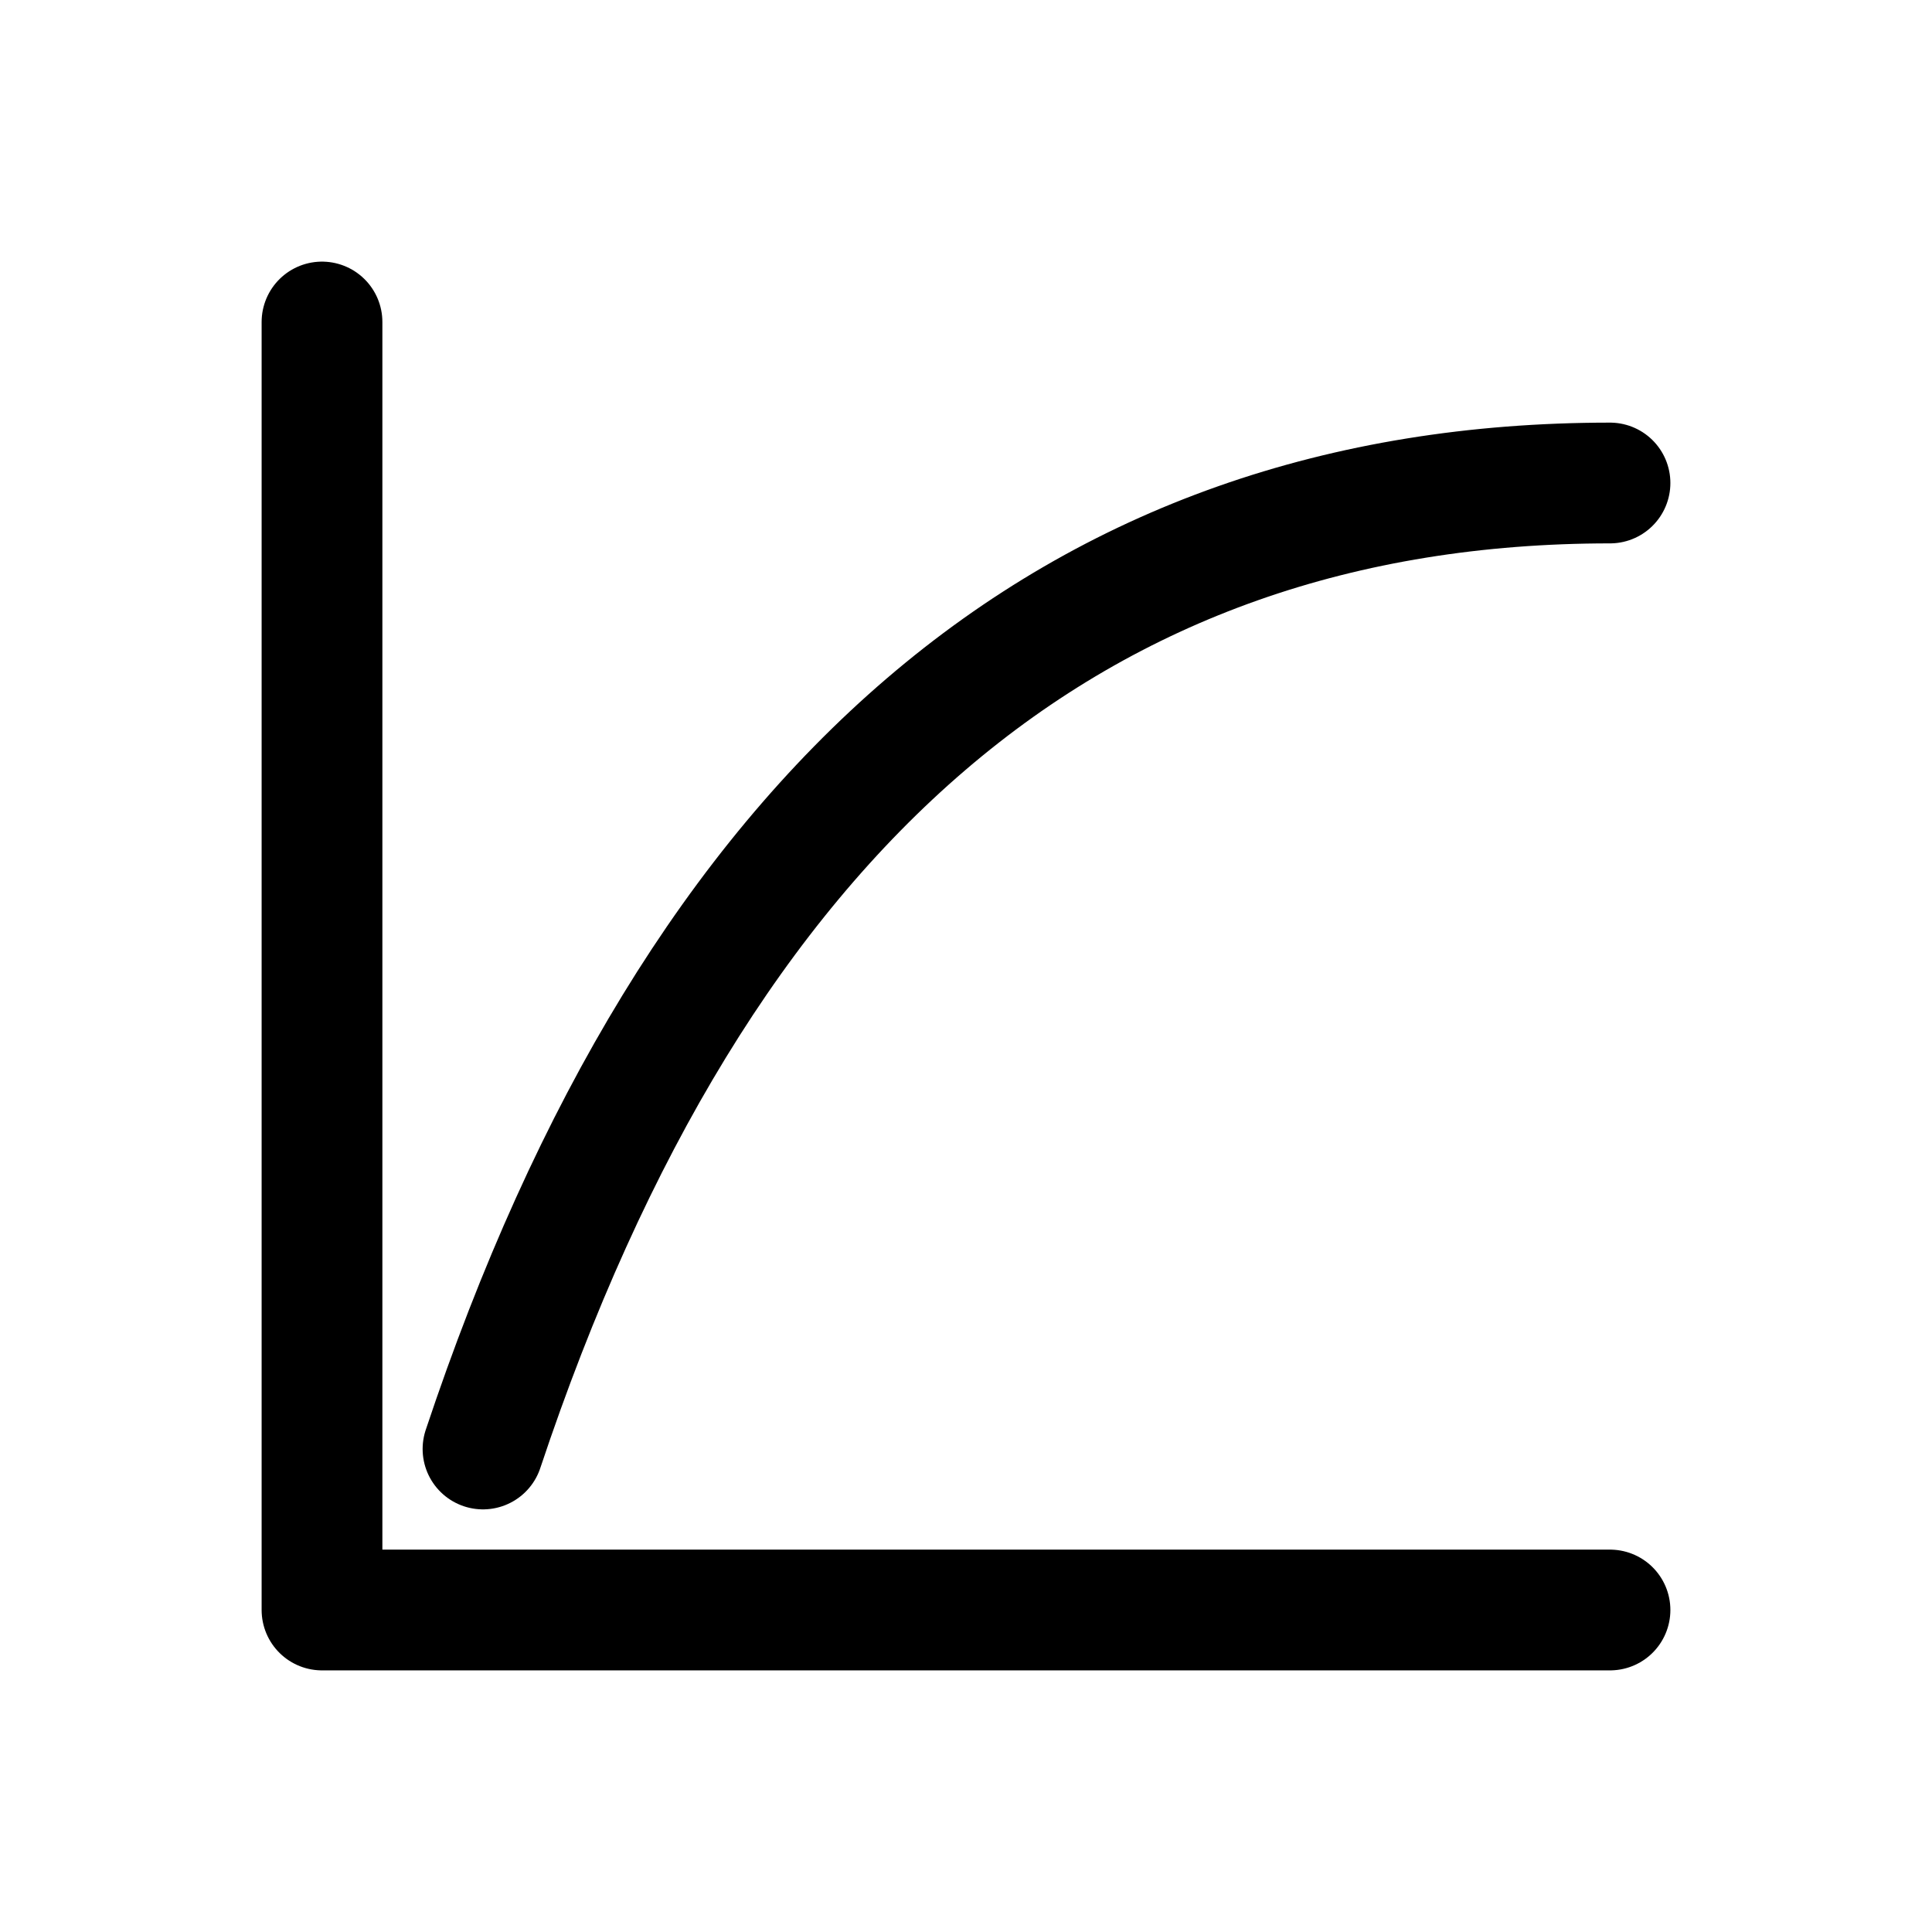
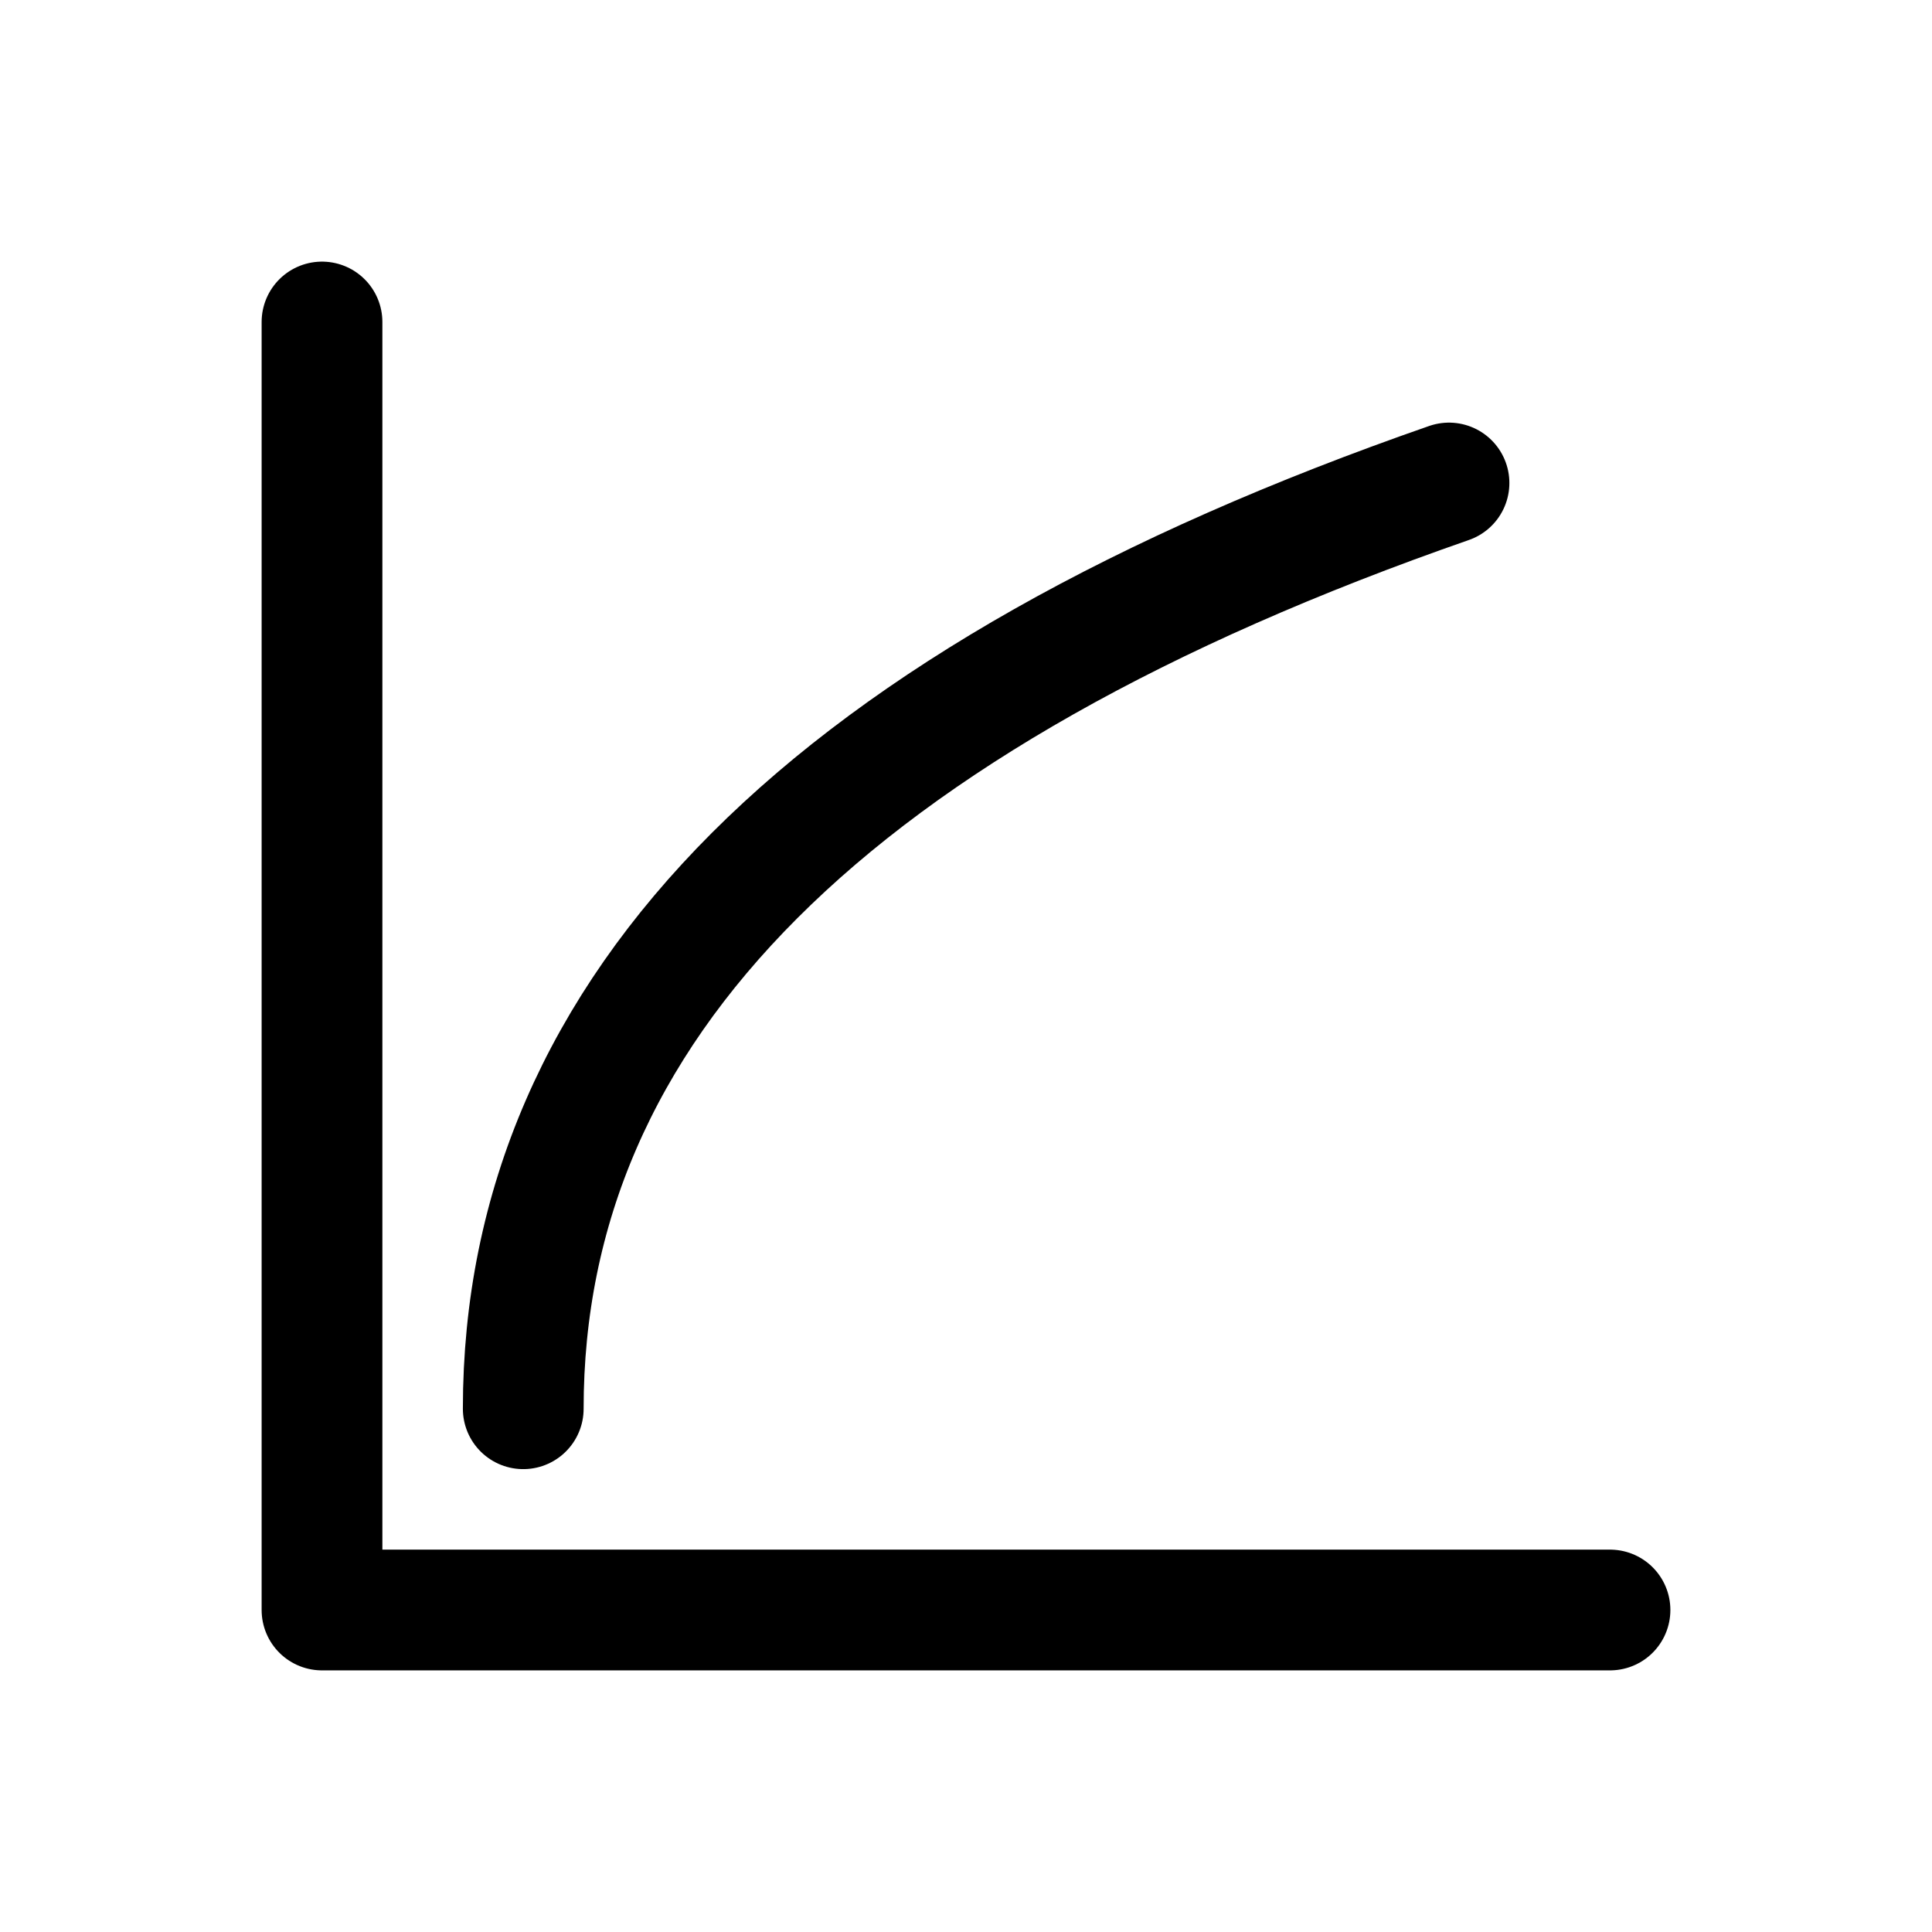
<svg xmlns="http://www.w3.org/2000/svg" viewBox="0 0 24 24" width="24" height="24" fill="none" stroke="currentColor" stroke-width="1.5" stroke-linecap="round" stroke-linejoin="round">
  <path d="M4 4 V20 H20" />
-   <path d="M6 18 Q10 6 20 6" />
+   <path d="M6.5 17.5 Q6.5 10 18 6" />
</svg>
